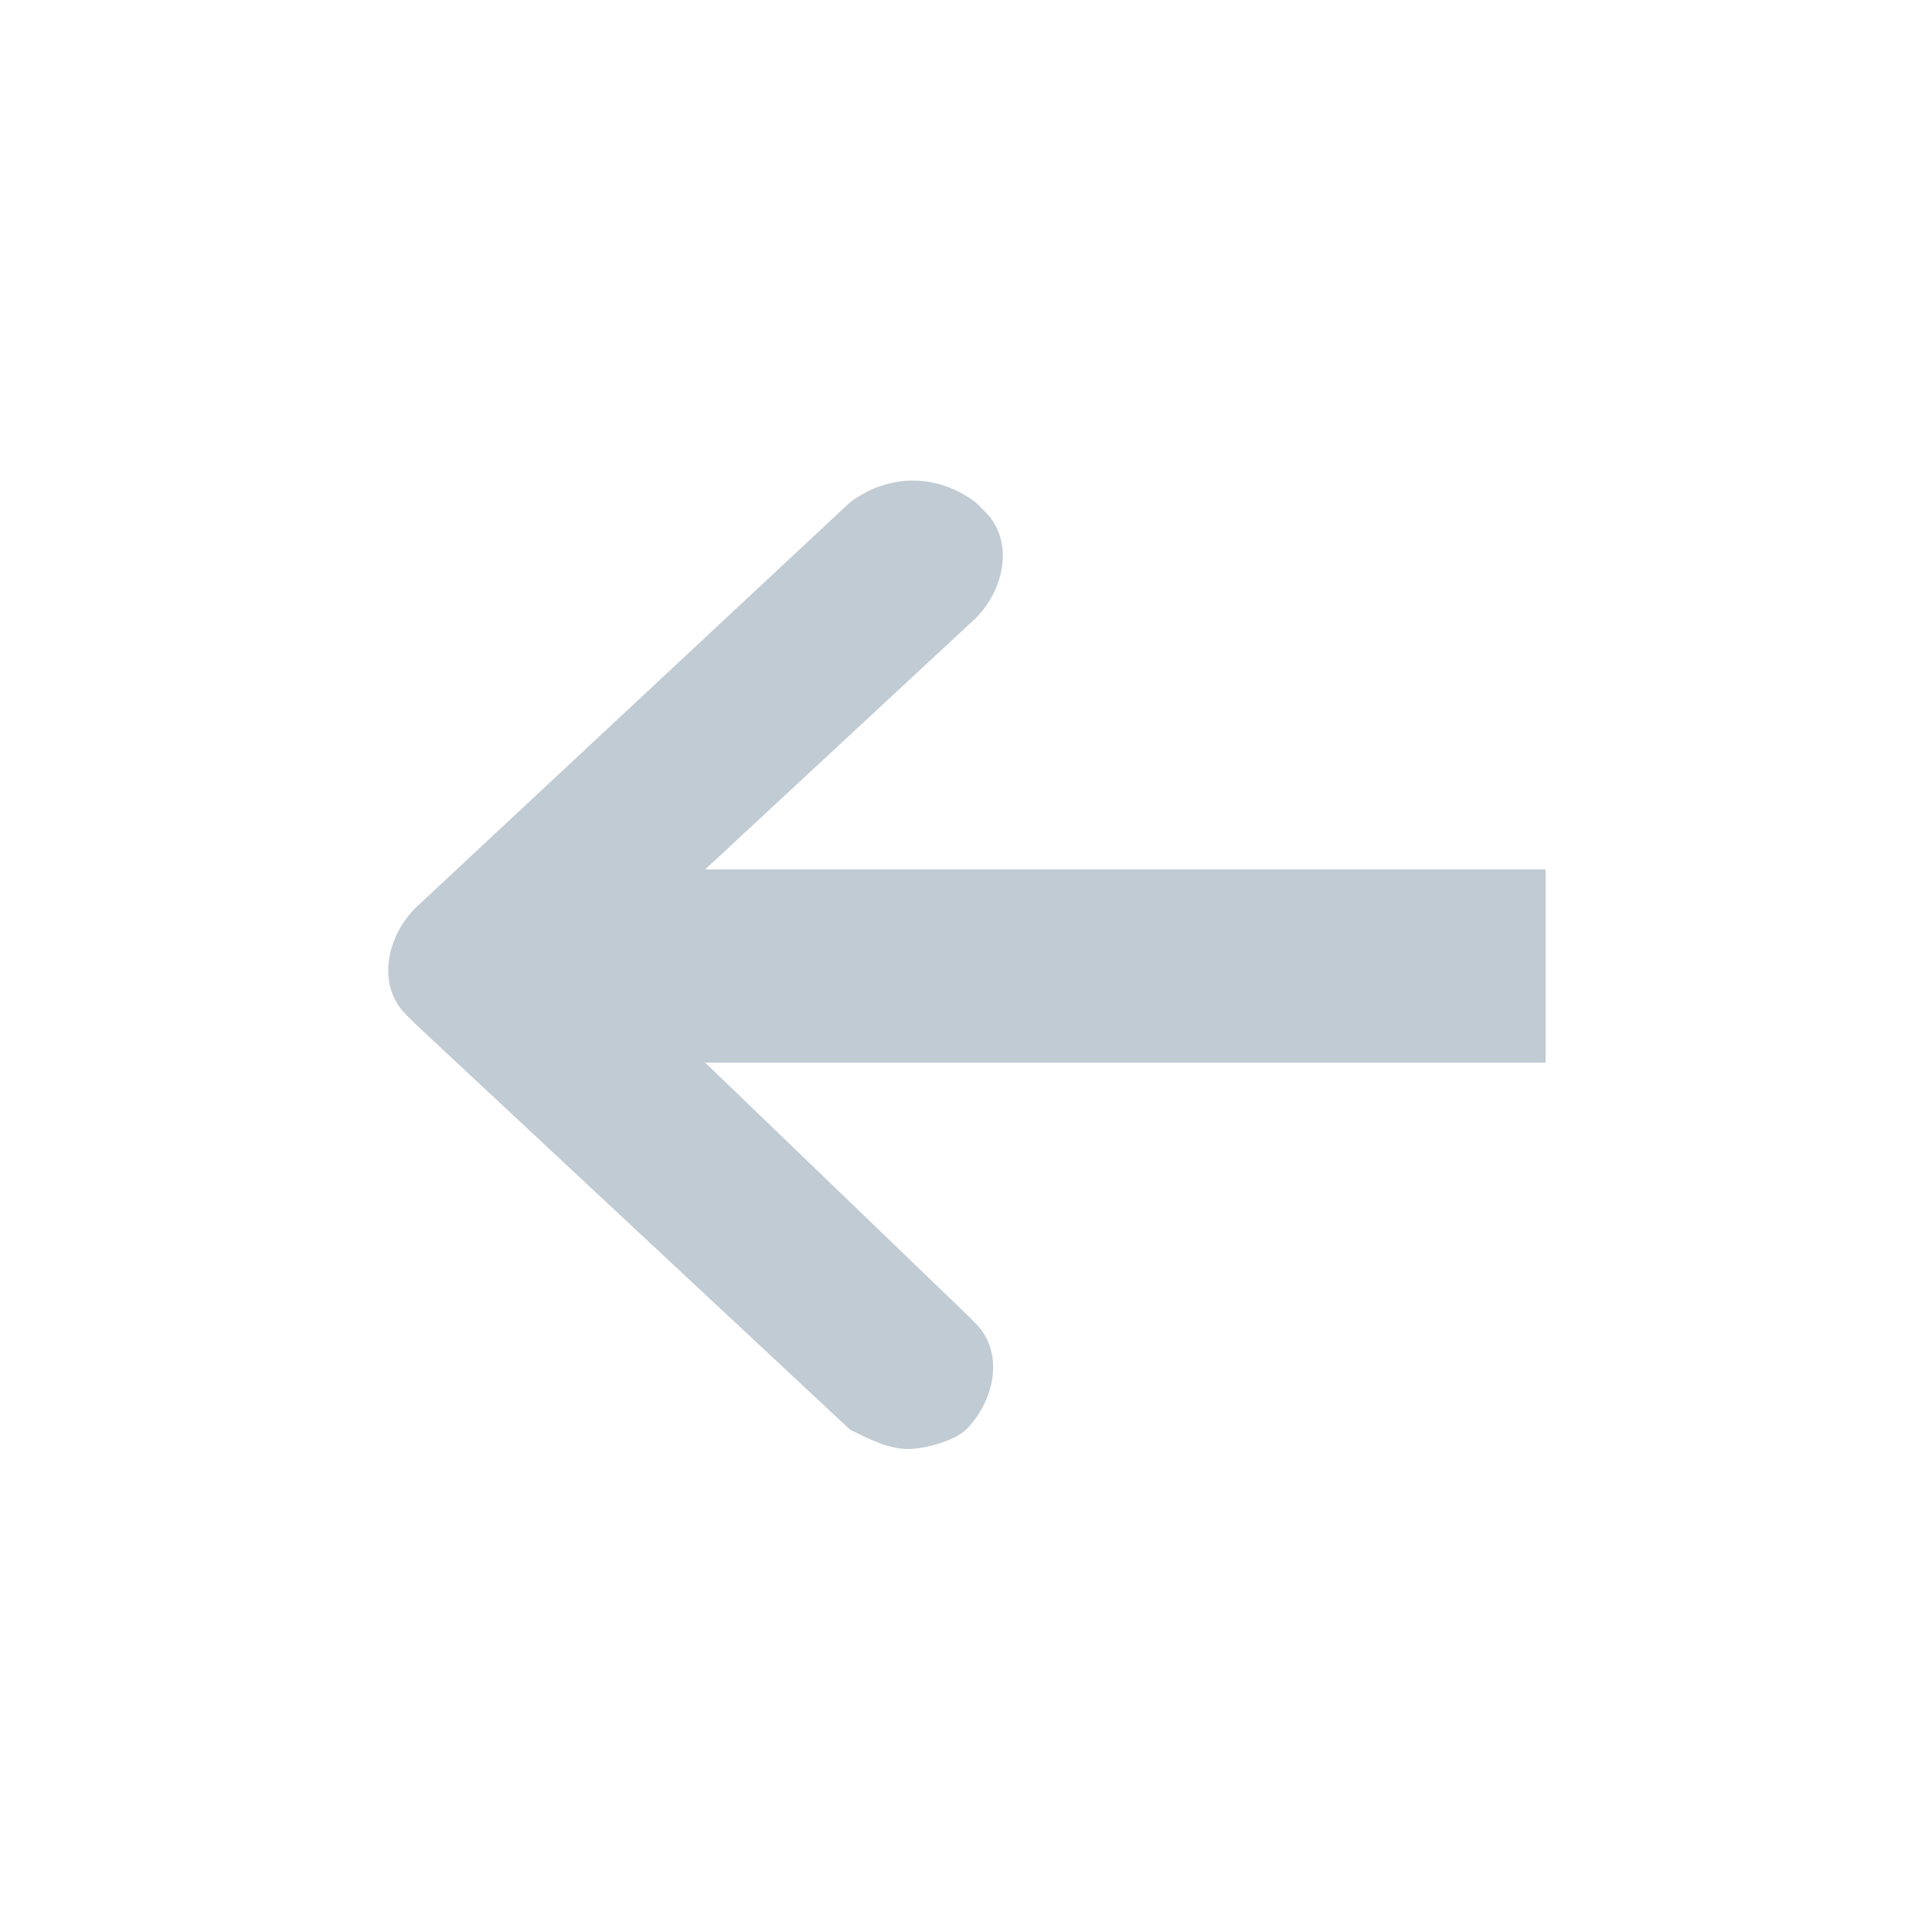
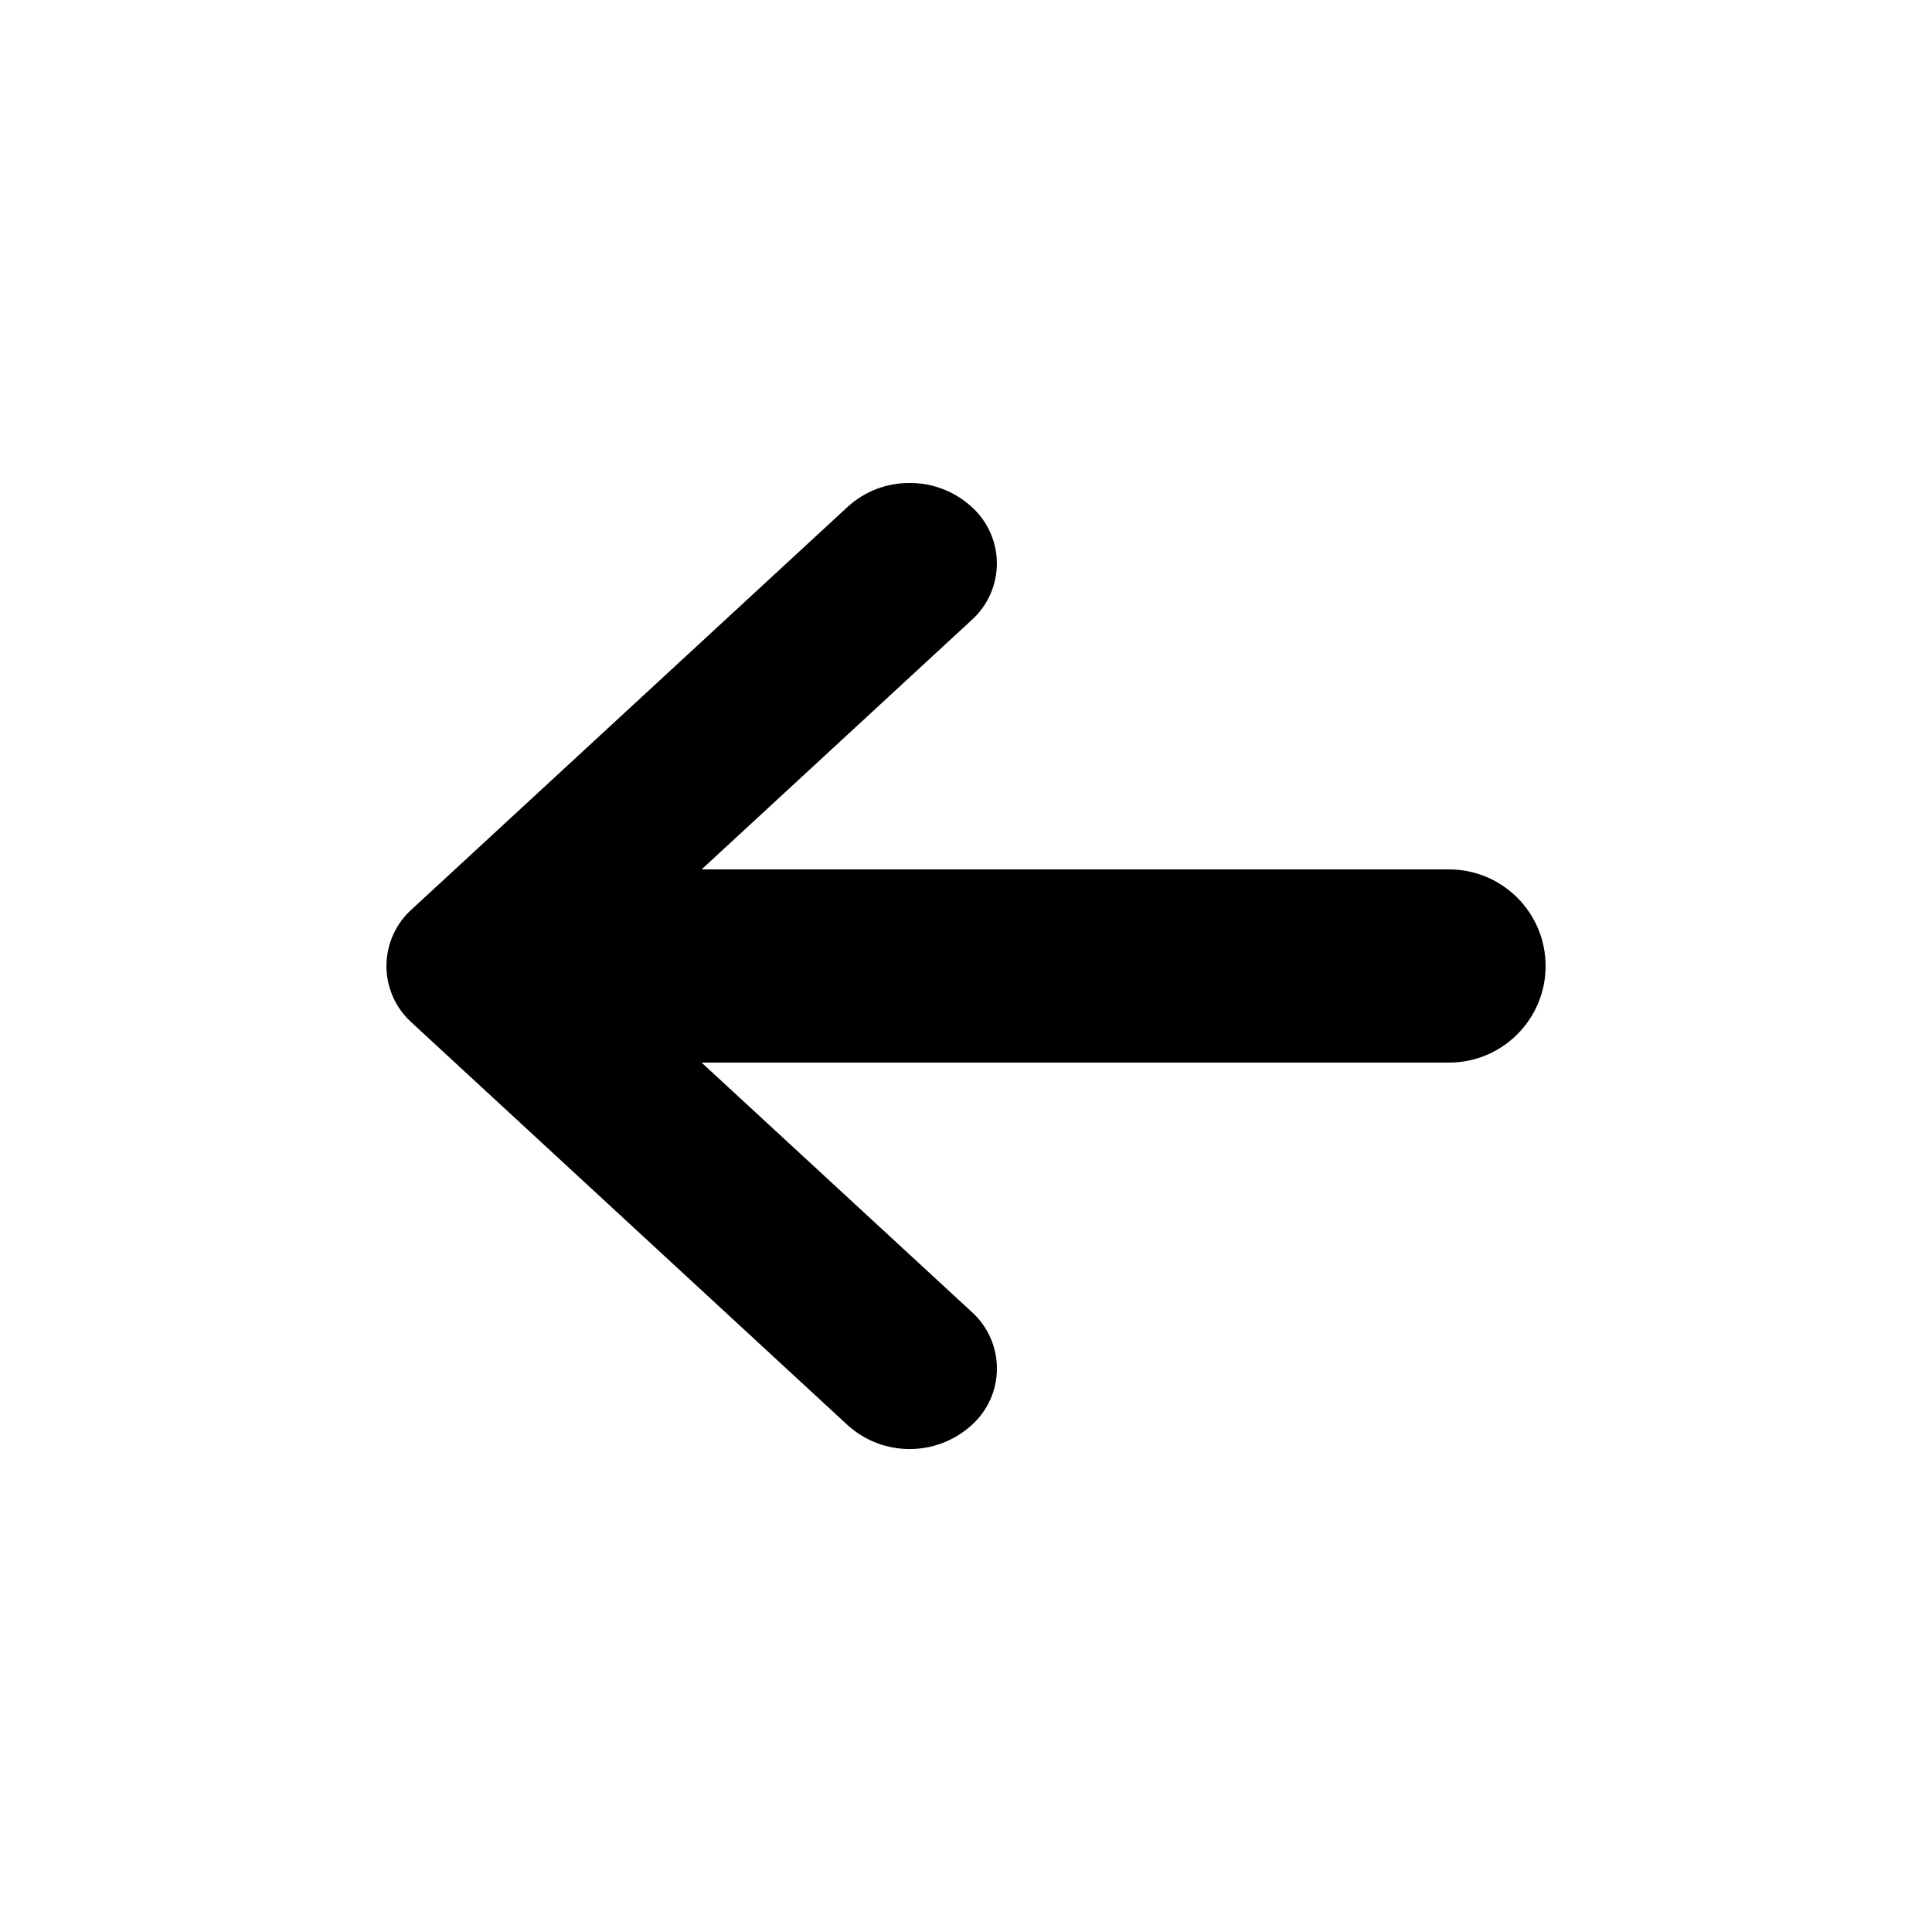
- <svg xmlns="http://www.w3.org/2000/svg" id="Layer_1" viewBox="0 0 20 20">
-   <style>.st0{fill:#c1cbd4}</style>
-   <path class="st0" d="M7.3 9l2.8-2.6c.3-.3.4-.8.1-1.1l-.1-.1c-.4-.3-.9-.3-1.3 0L4.3 9.4c-.3.3-.4.8-.1 1.1l.1.1 4.5 4.2c.2.1.4.2.6.2.2 0 .5-.1.6-.2.3-.3.4-.8.1-1.1l-.1-.1L7.3 11H16V9H7.3z" />
+ <svg xmlns="http://www.w3.org/2000/svg" width="20" height="20" viewBox="0 0 20 20">
+   <path d="M7.263 11l2.792 2.577a.788.788 0 0 1 0 1.179.956.956 0 0 1-1.277 0l-4.513-4.167a.788.788 0 0 1 0-1.178l4.513-4.167A.94.94 0 0 1 9.417 5a.94.94 0 0 1 .638.244.788.788 0 0 1 0 1.178L7.263 9H15a1 1 0 0 1 0 2H7.263z" />
</svg>
